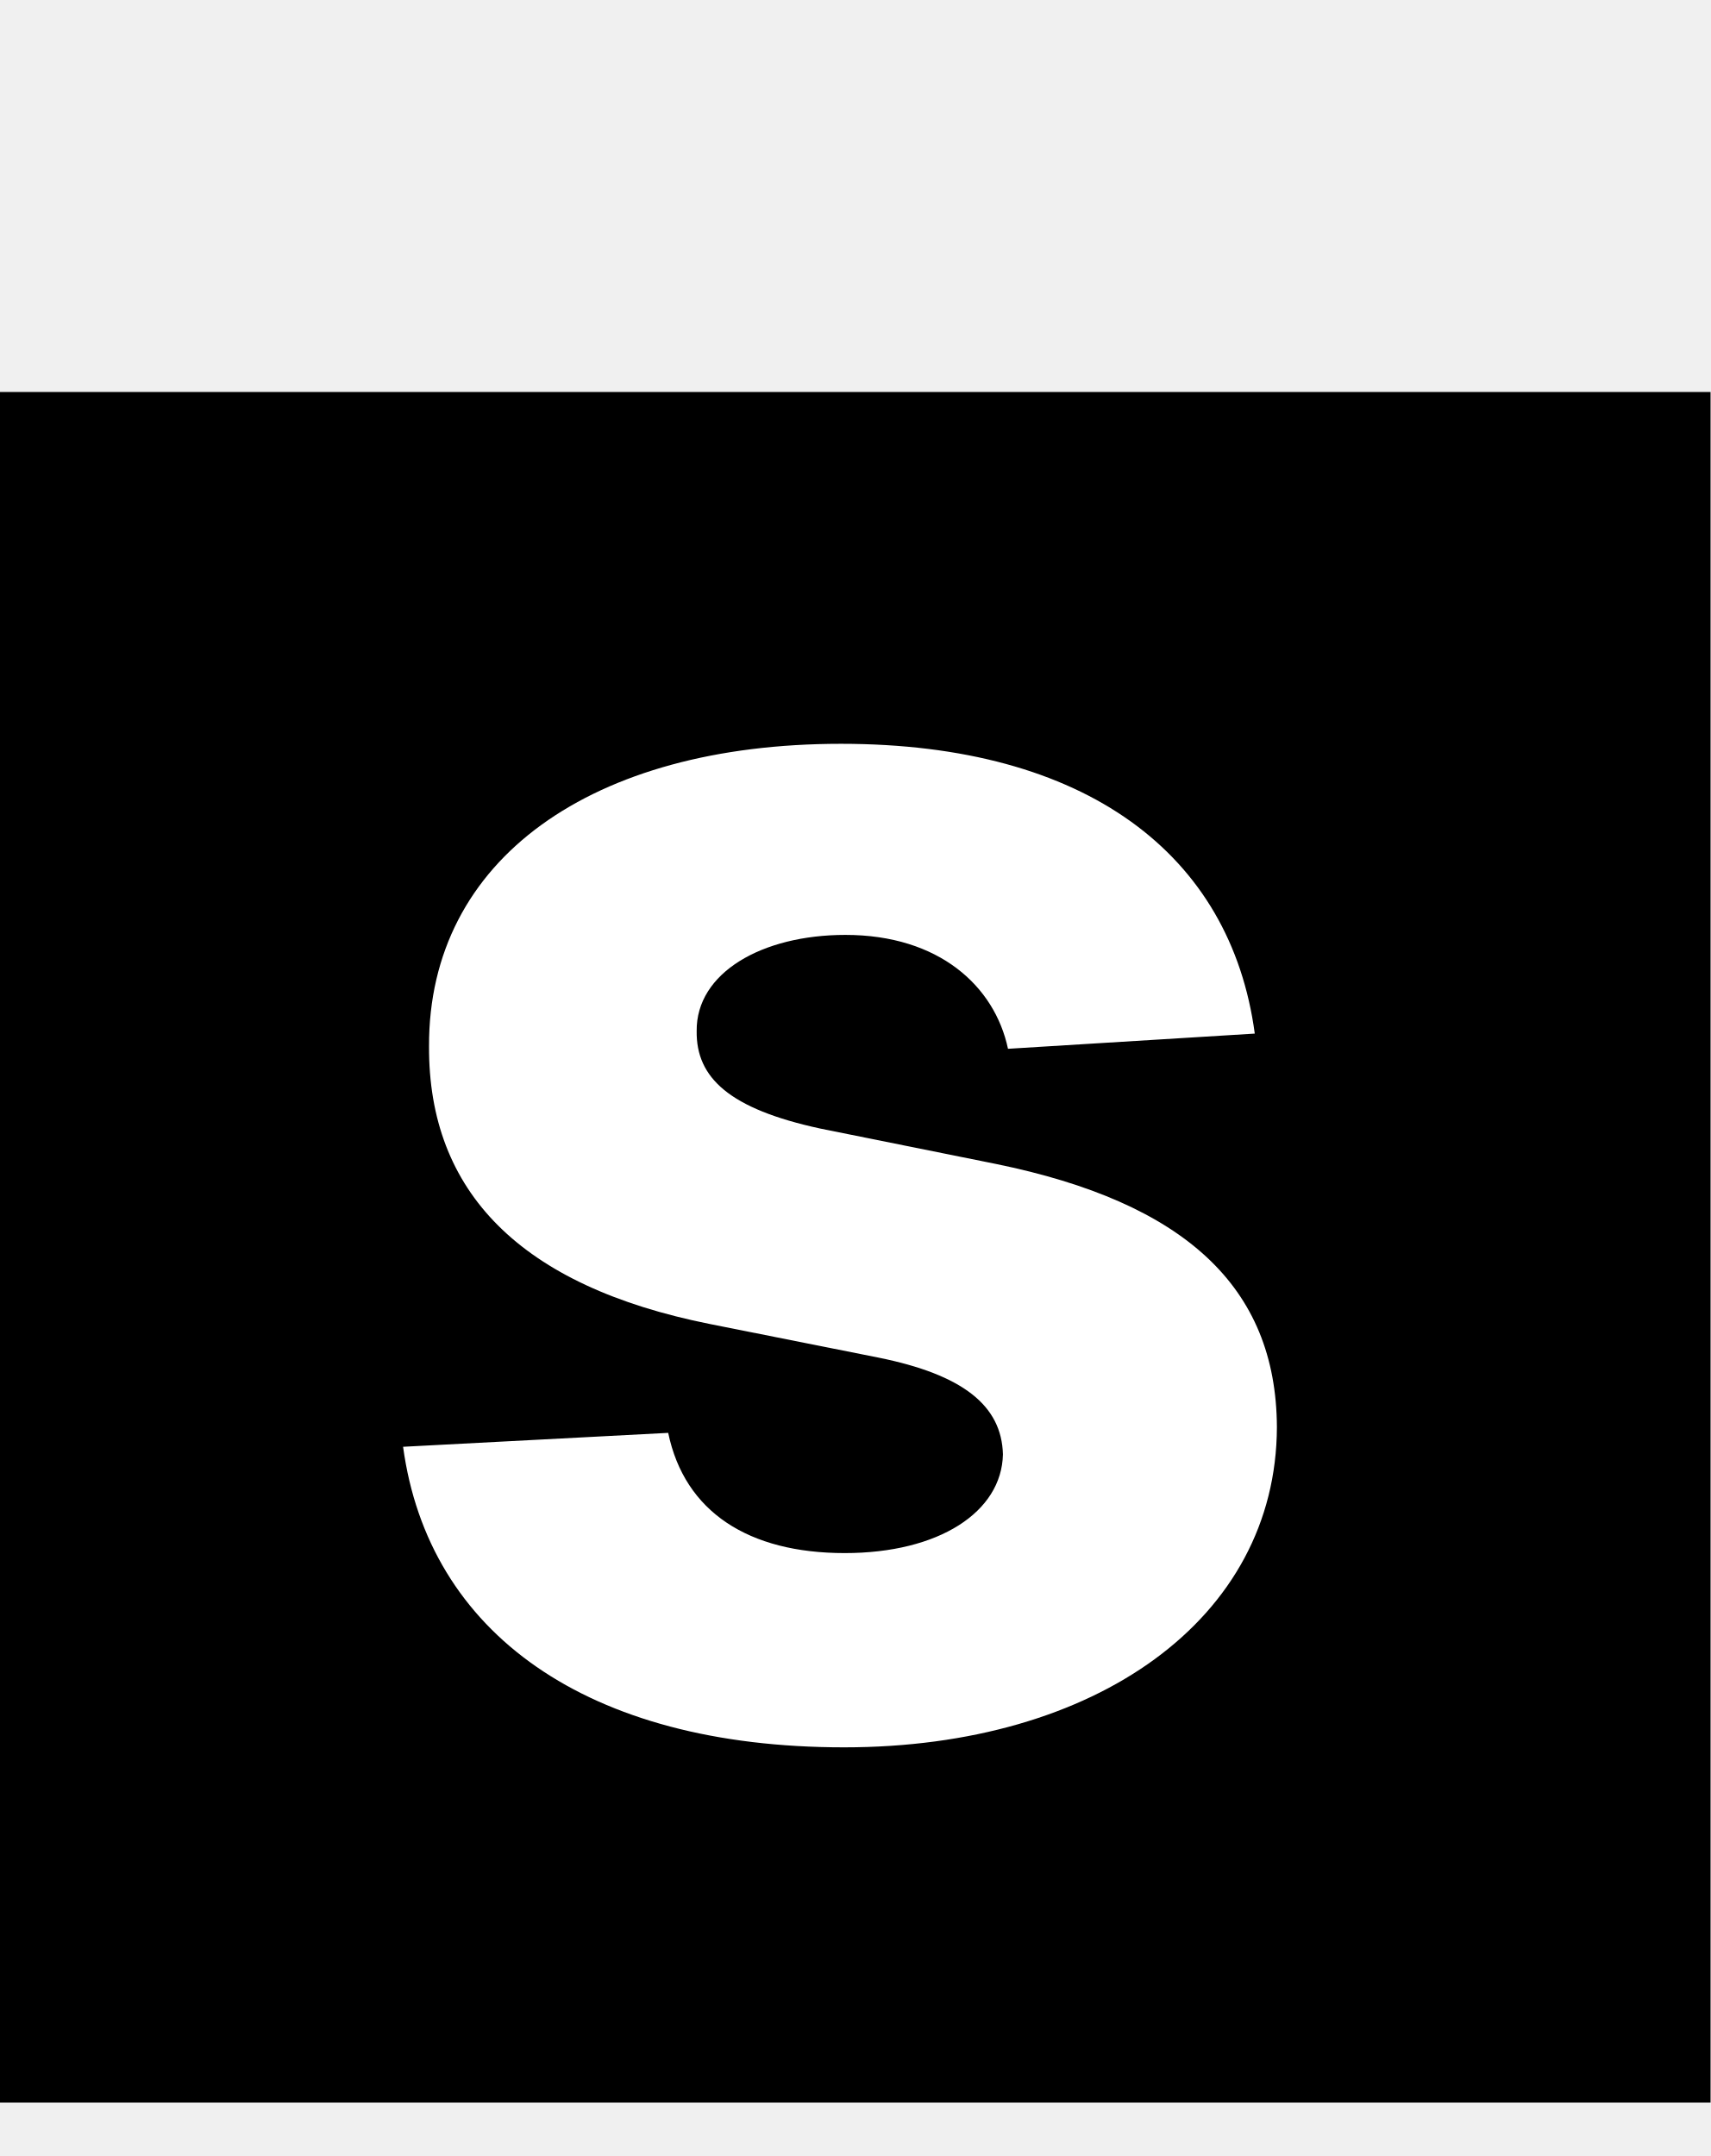
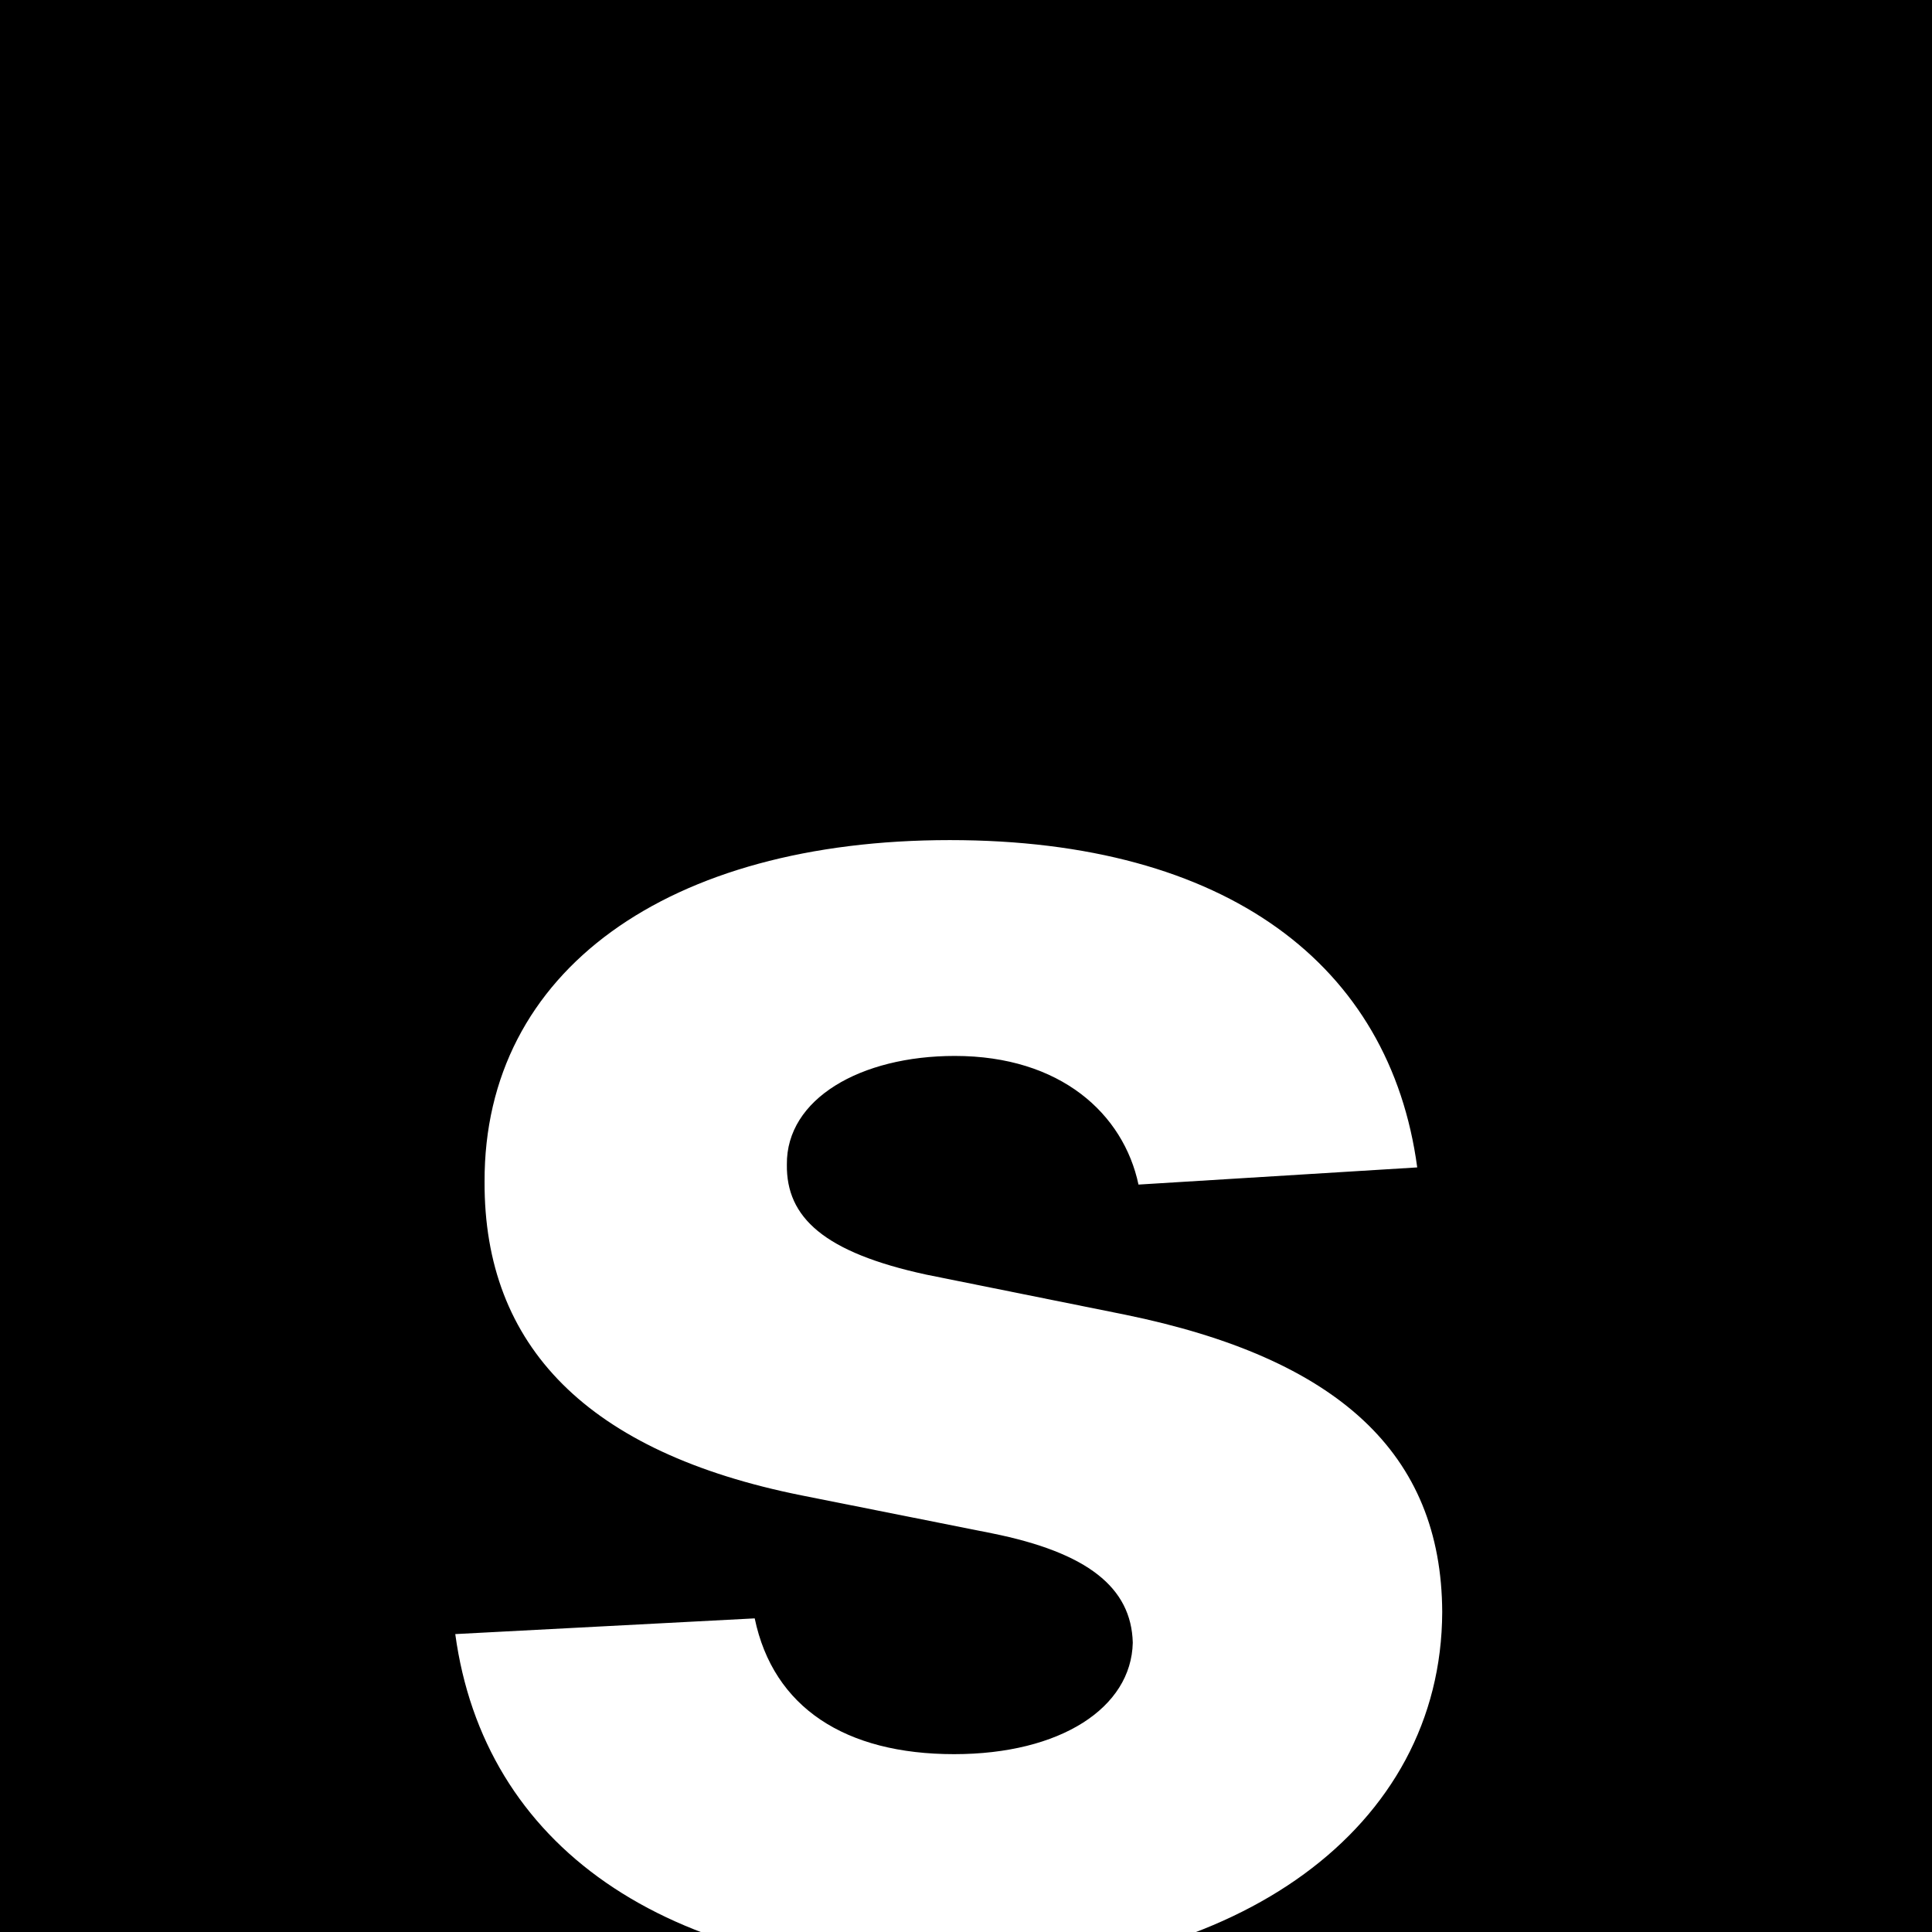
- <svg xmlns="http://www.w3.org/2000/svg" width="96" height="121" viewBox="0 0 96 121" fill="none">
-   <rect width="96" height="96" transform="translate(0 22)" fill="black" />
+ <svg xmlns="http://www.w3.org/2000/svg" width="96" height="96" viewBox="0 0 96 96" fill="none">
+   <rect width="96" height="96" transform="translate(0 0)" fill="black" />
  <path d="M70.421 58.008C69.071 47.959 60.974 41.744 47.196 41.744C33.24 41.744 24.043 48.207 24.078 58.719C24.043 66.886 29.192 72.178 39.845 74.308L49.291 76.19C54.05 77.149 56.216 78.889 56.287 81.624C56.216 84.855 52.7 87.163 47.409 87.163C42.011 87.163 38.425 84.855 37.501 80.416L22.622 81.197C24.043 91.638 32.92 98.065 47.374 98.065C61.507 98.065 71.628 90.856 71.663 80.097C71.628 72.213 66.479 67.49 55.896 65.324L46.024 63.335C40.946 62.234 39.064 60.494 39.099 57.867C39.064 54.599 42.757 52.469 47.445 52.469C52.7 52.469 55.825 55.345 56.571 58.861L70.421 58.008Z" fill="white" />
</svg>
